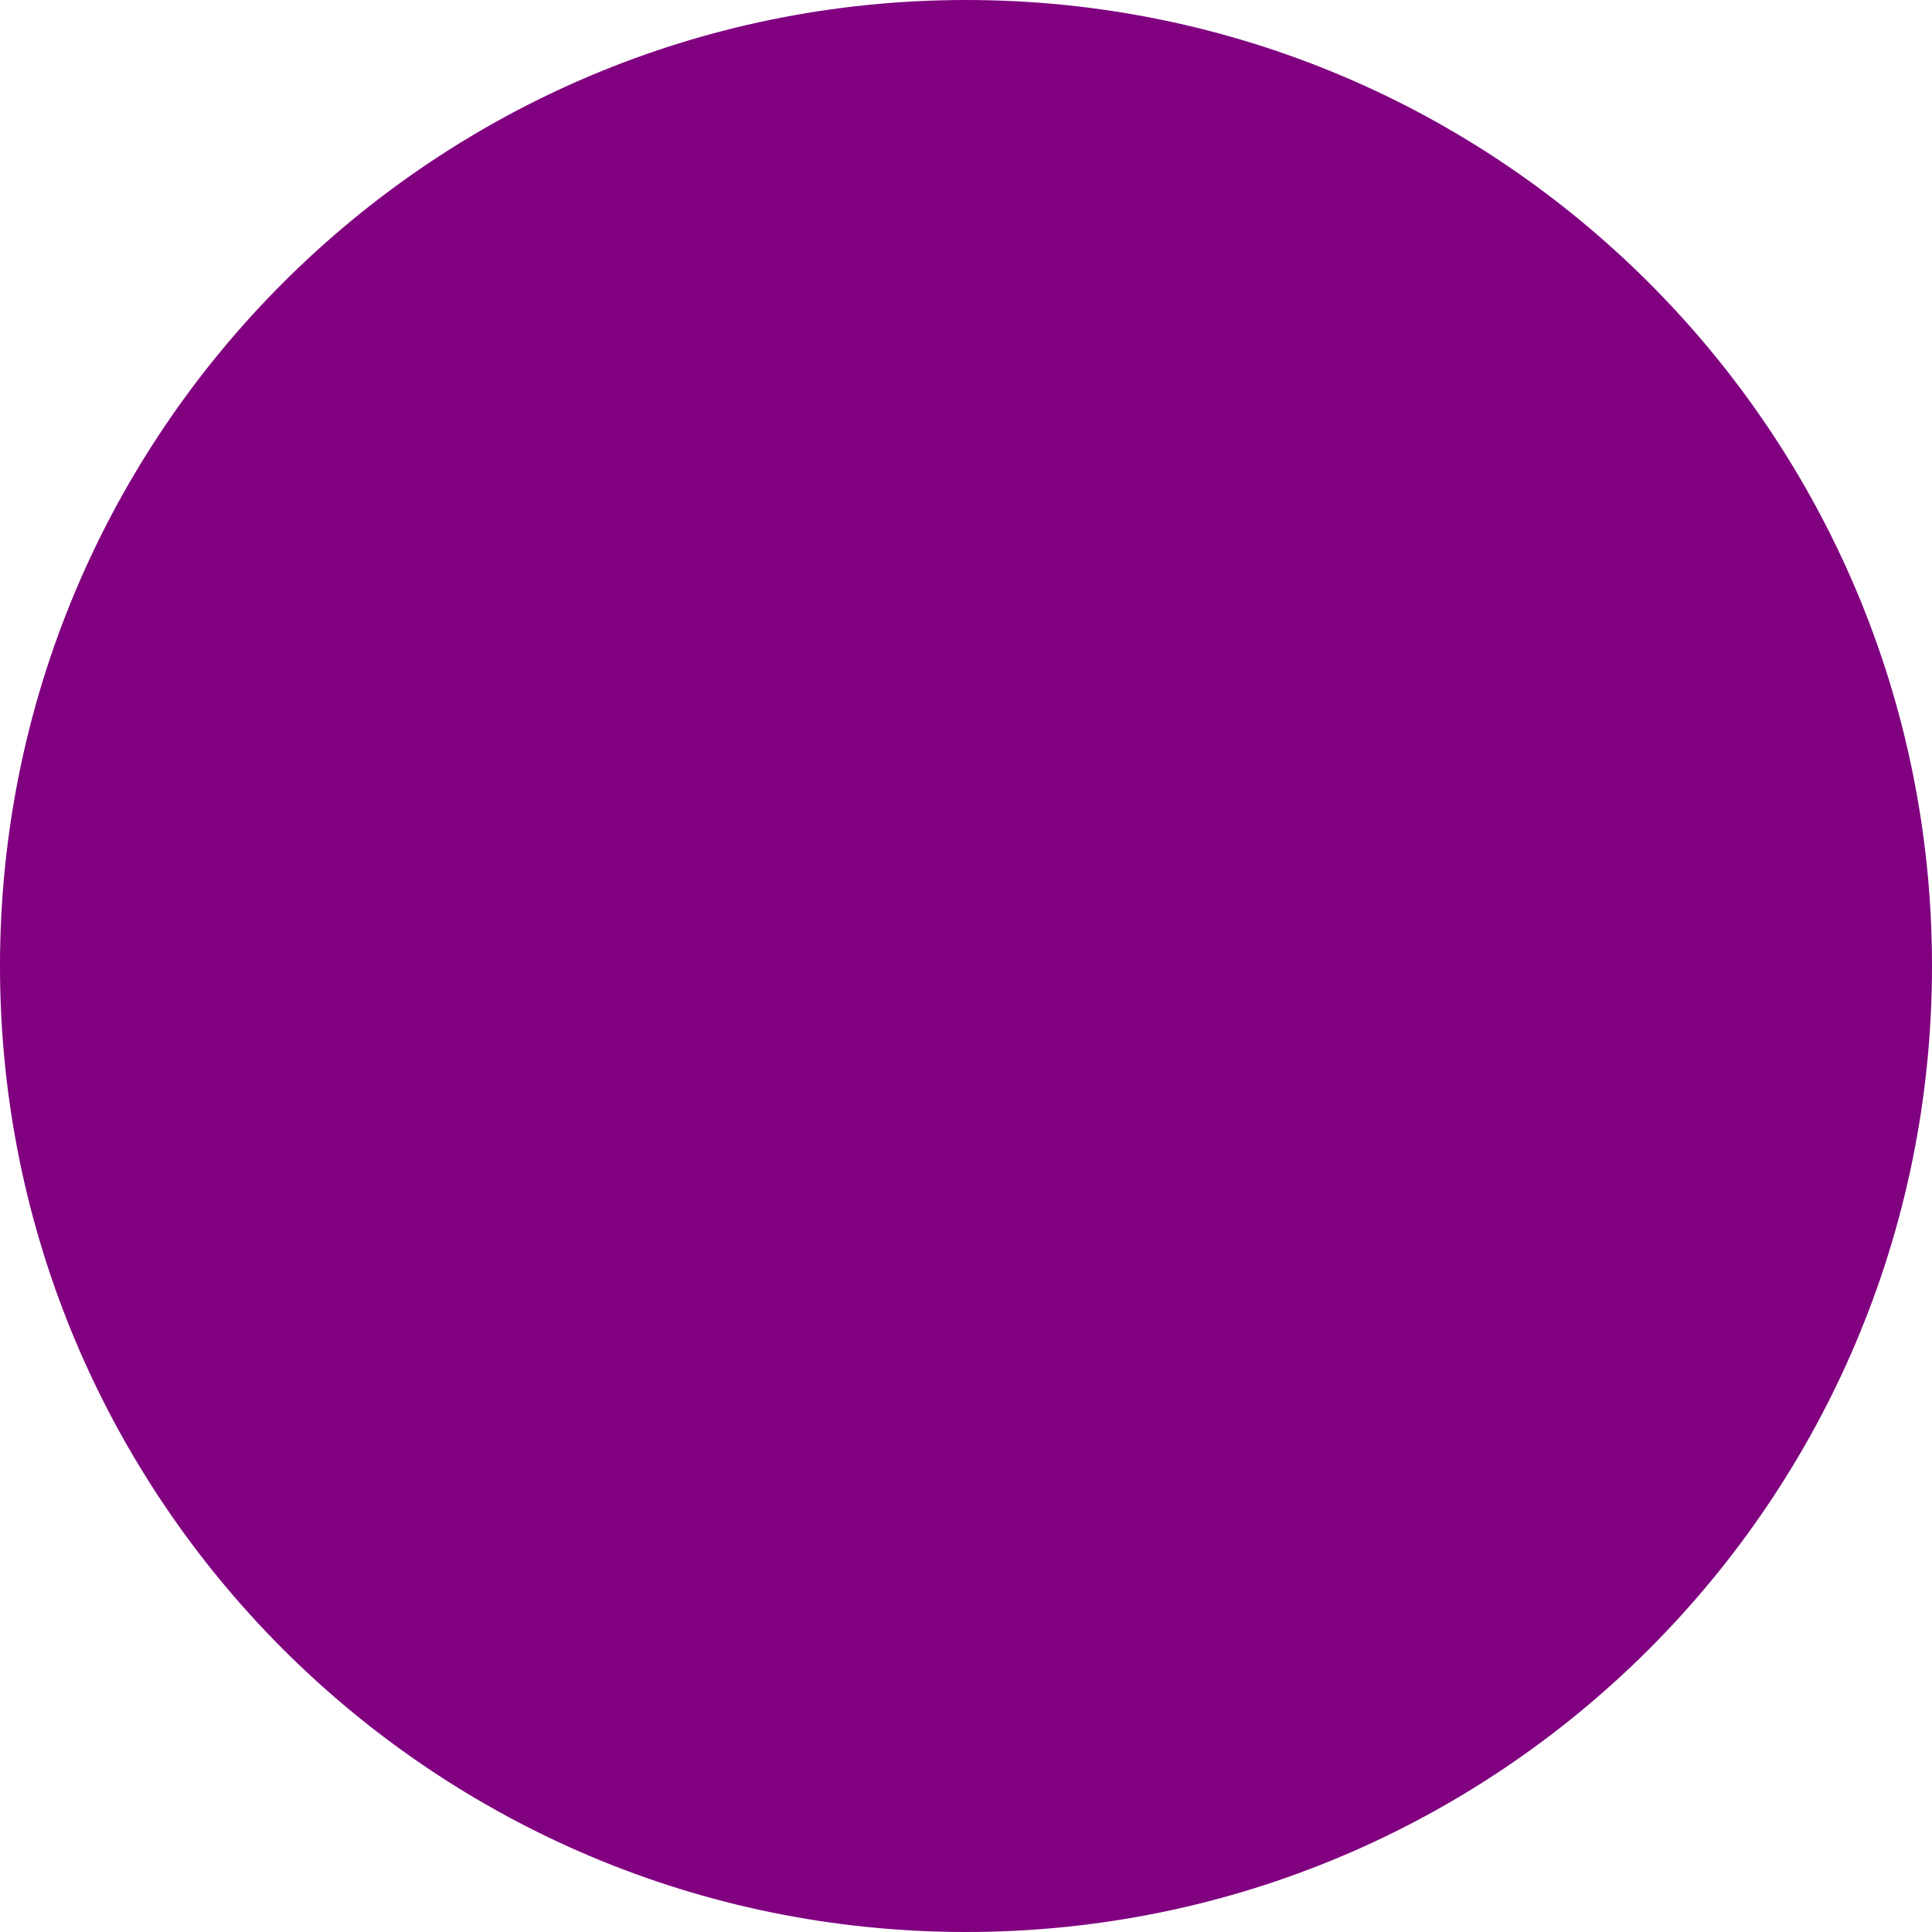
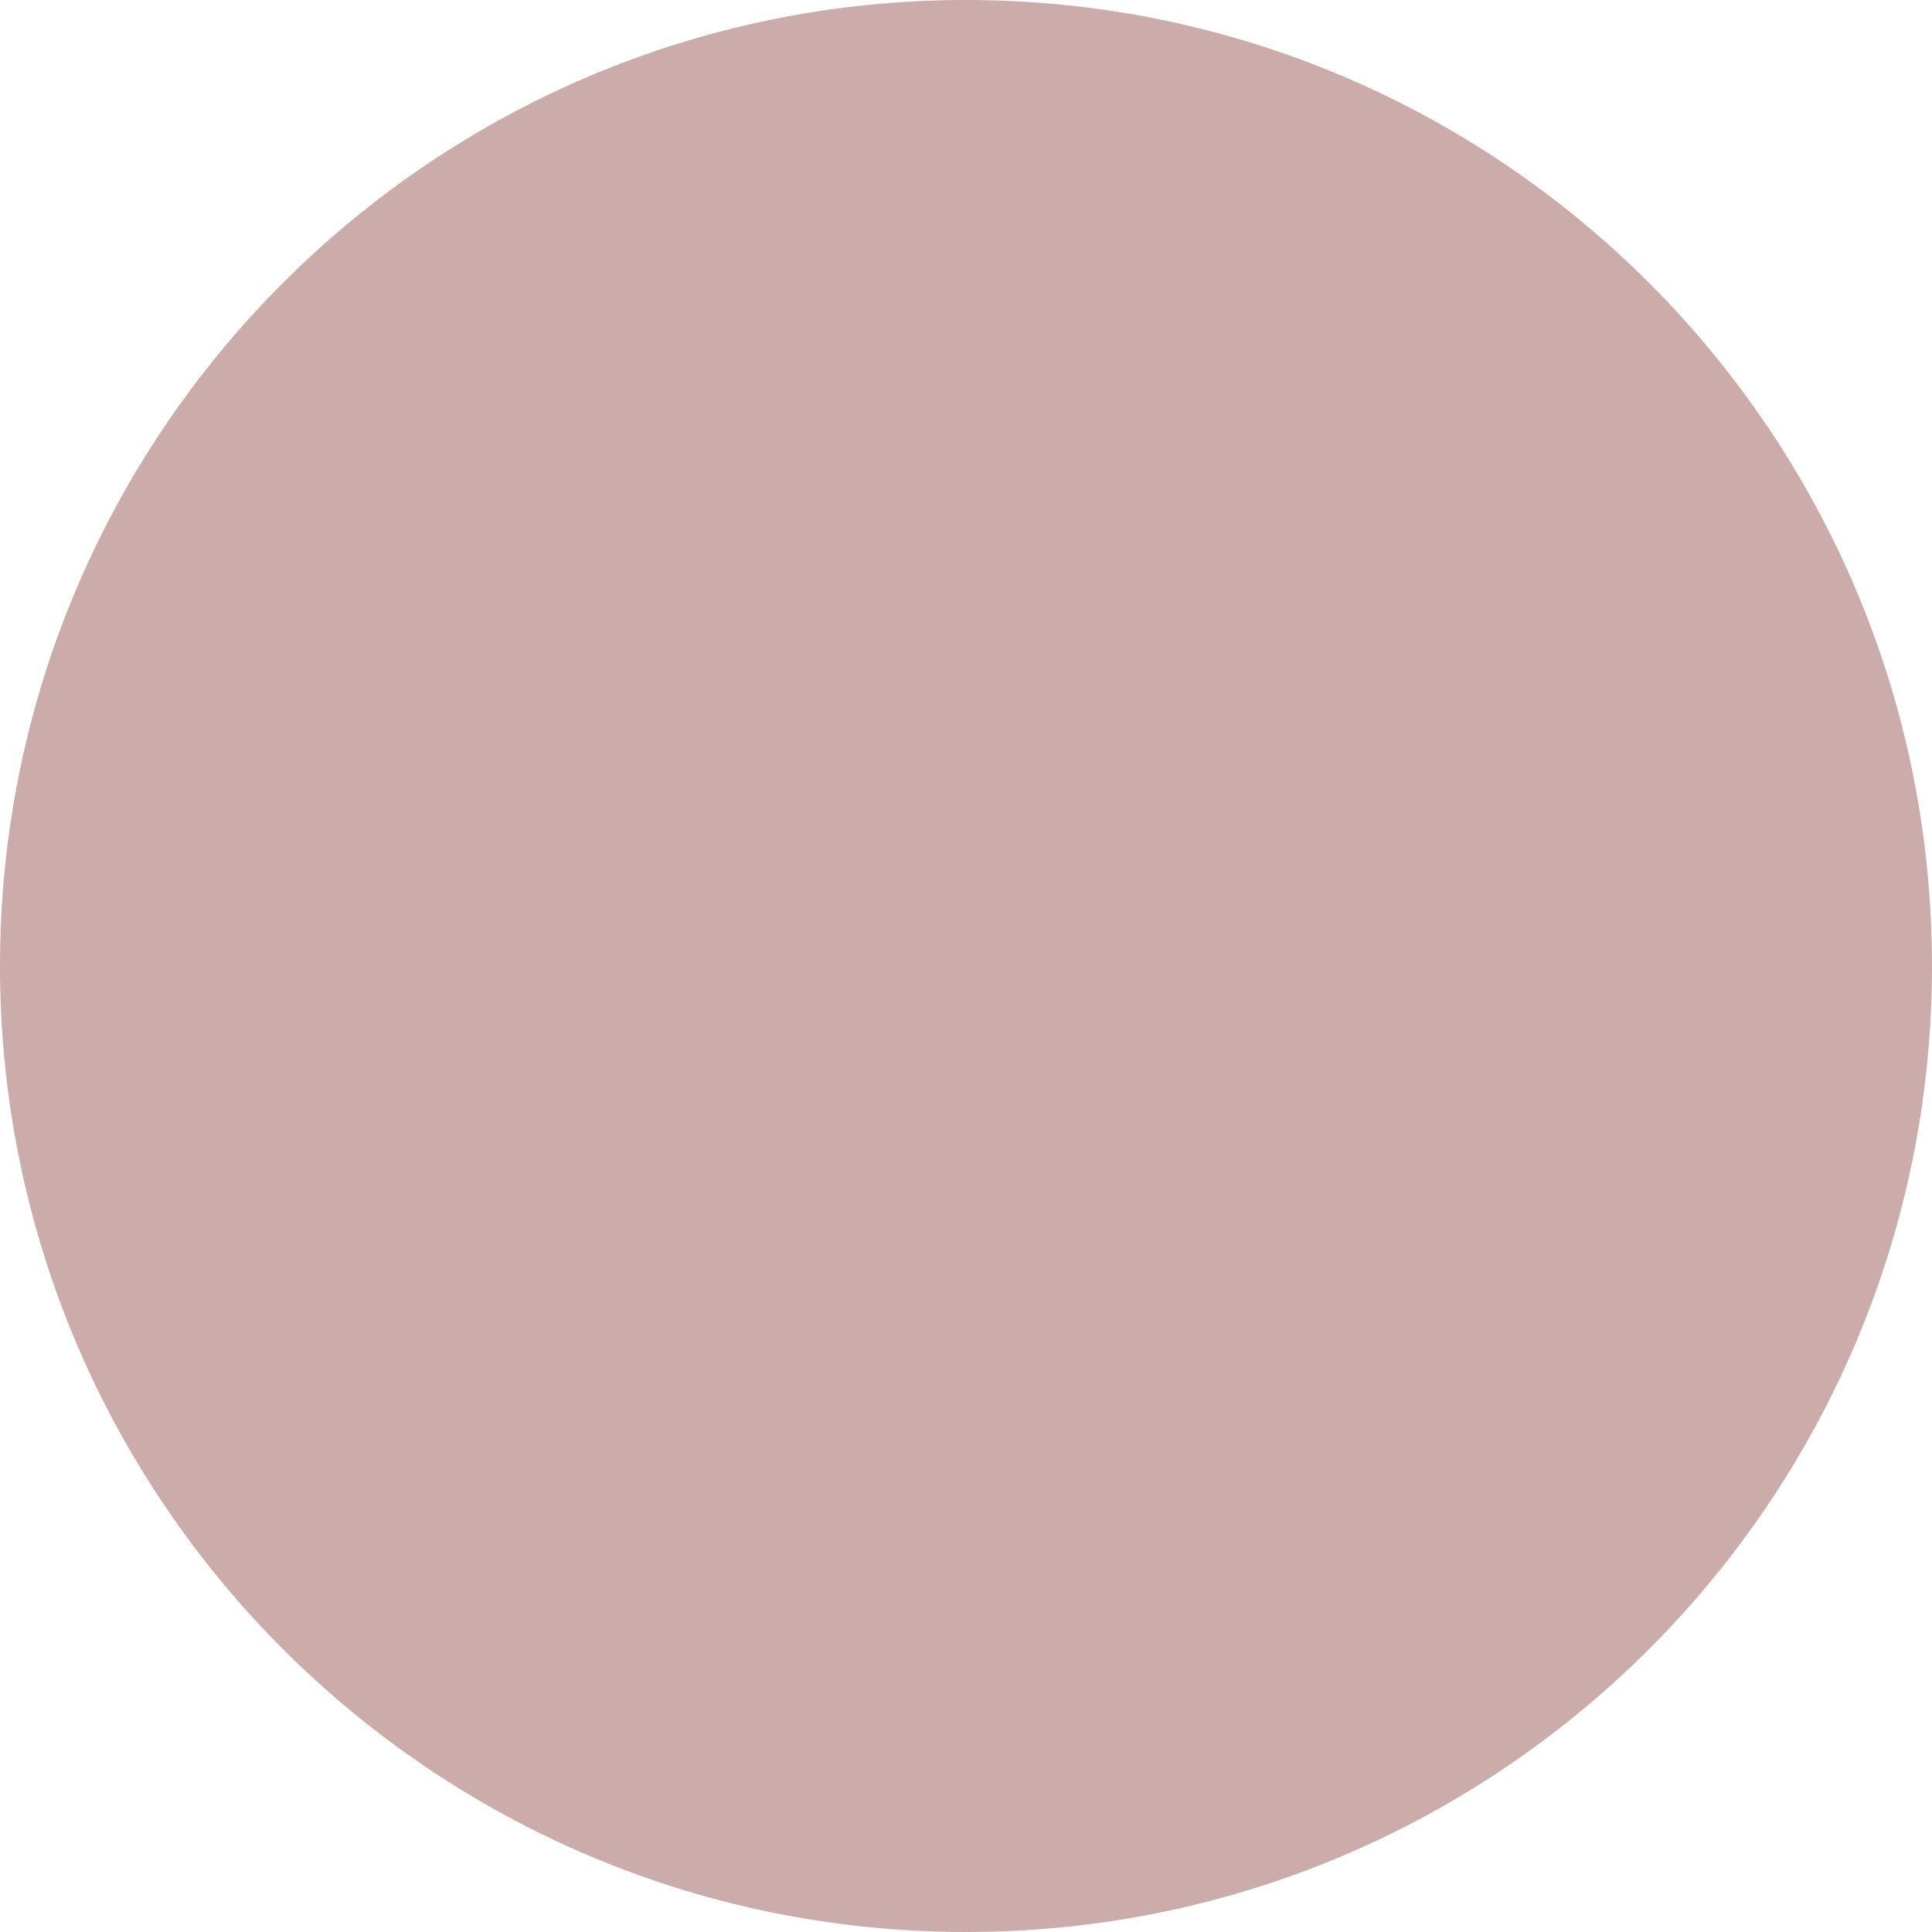
- <svg xmlns="http://www.w3.org/2000/svg" fill="purple" viewBox="0 0 512 512">
+ <svg xmlns="http://www.w3.org/2000/svg" fill="#CCABAB" viewBox="0 0 512 512">
  <path d="M512 256C512 397.4 397.4 512 256 512C114.6 512 0 397.4 0 256C0 114.6 114.6 0 256 0C397.4 0 512 114.6 512 256z" />
</svg>
